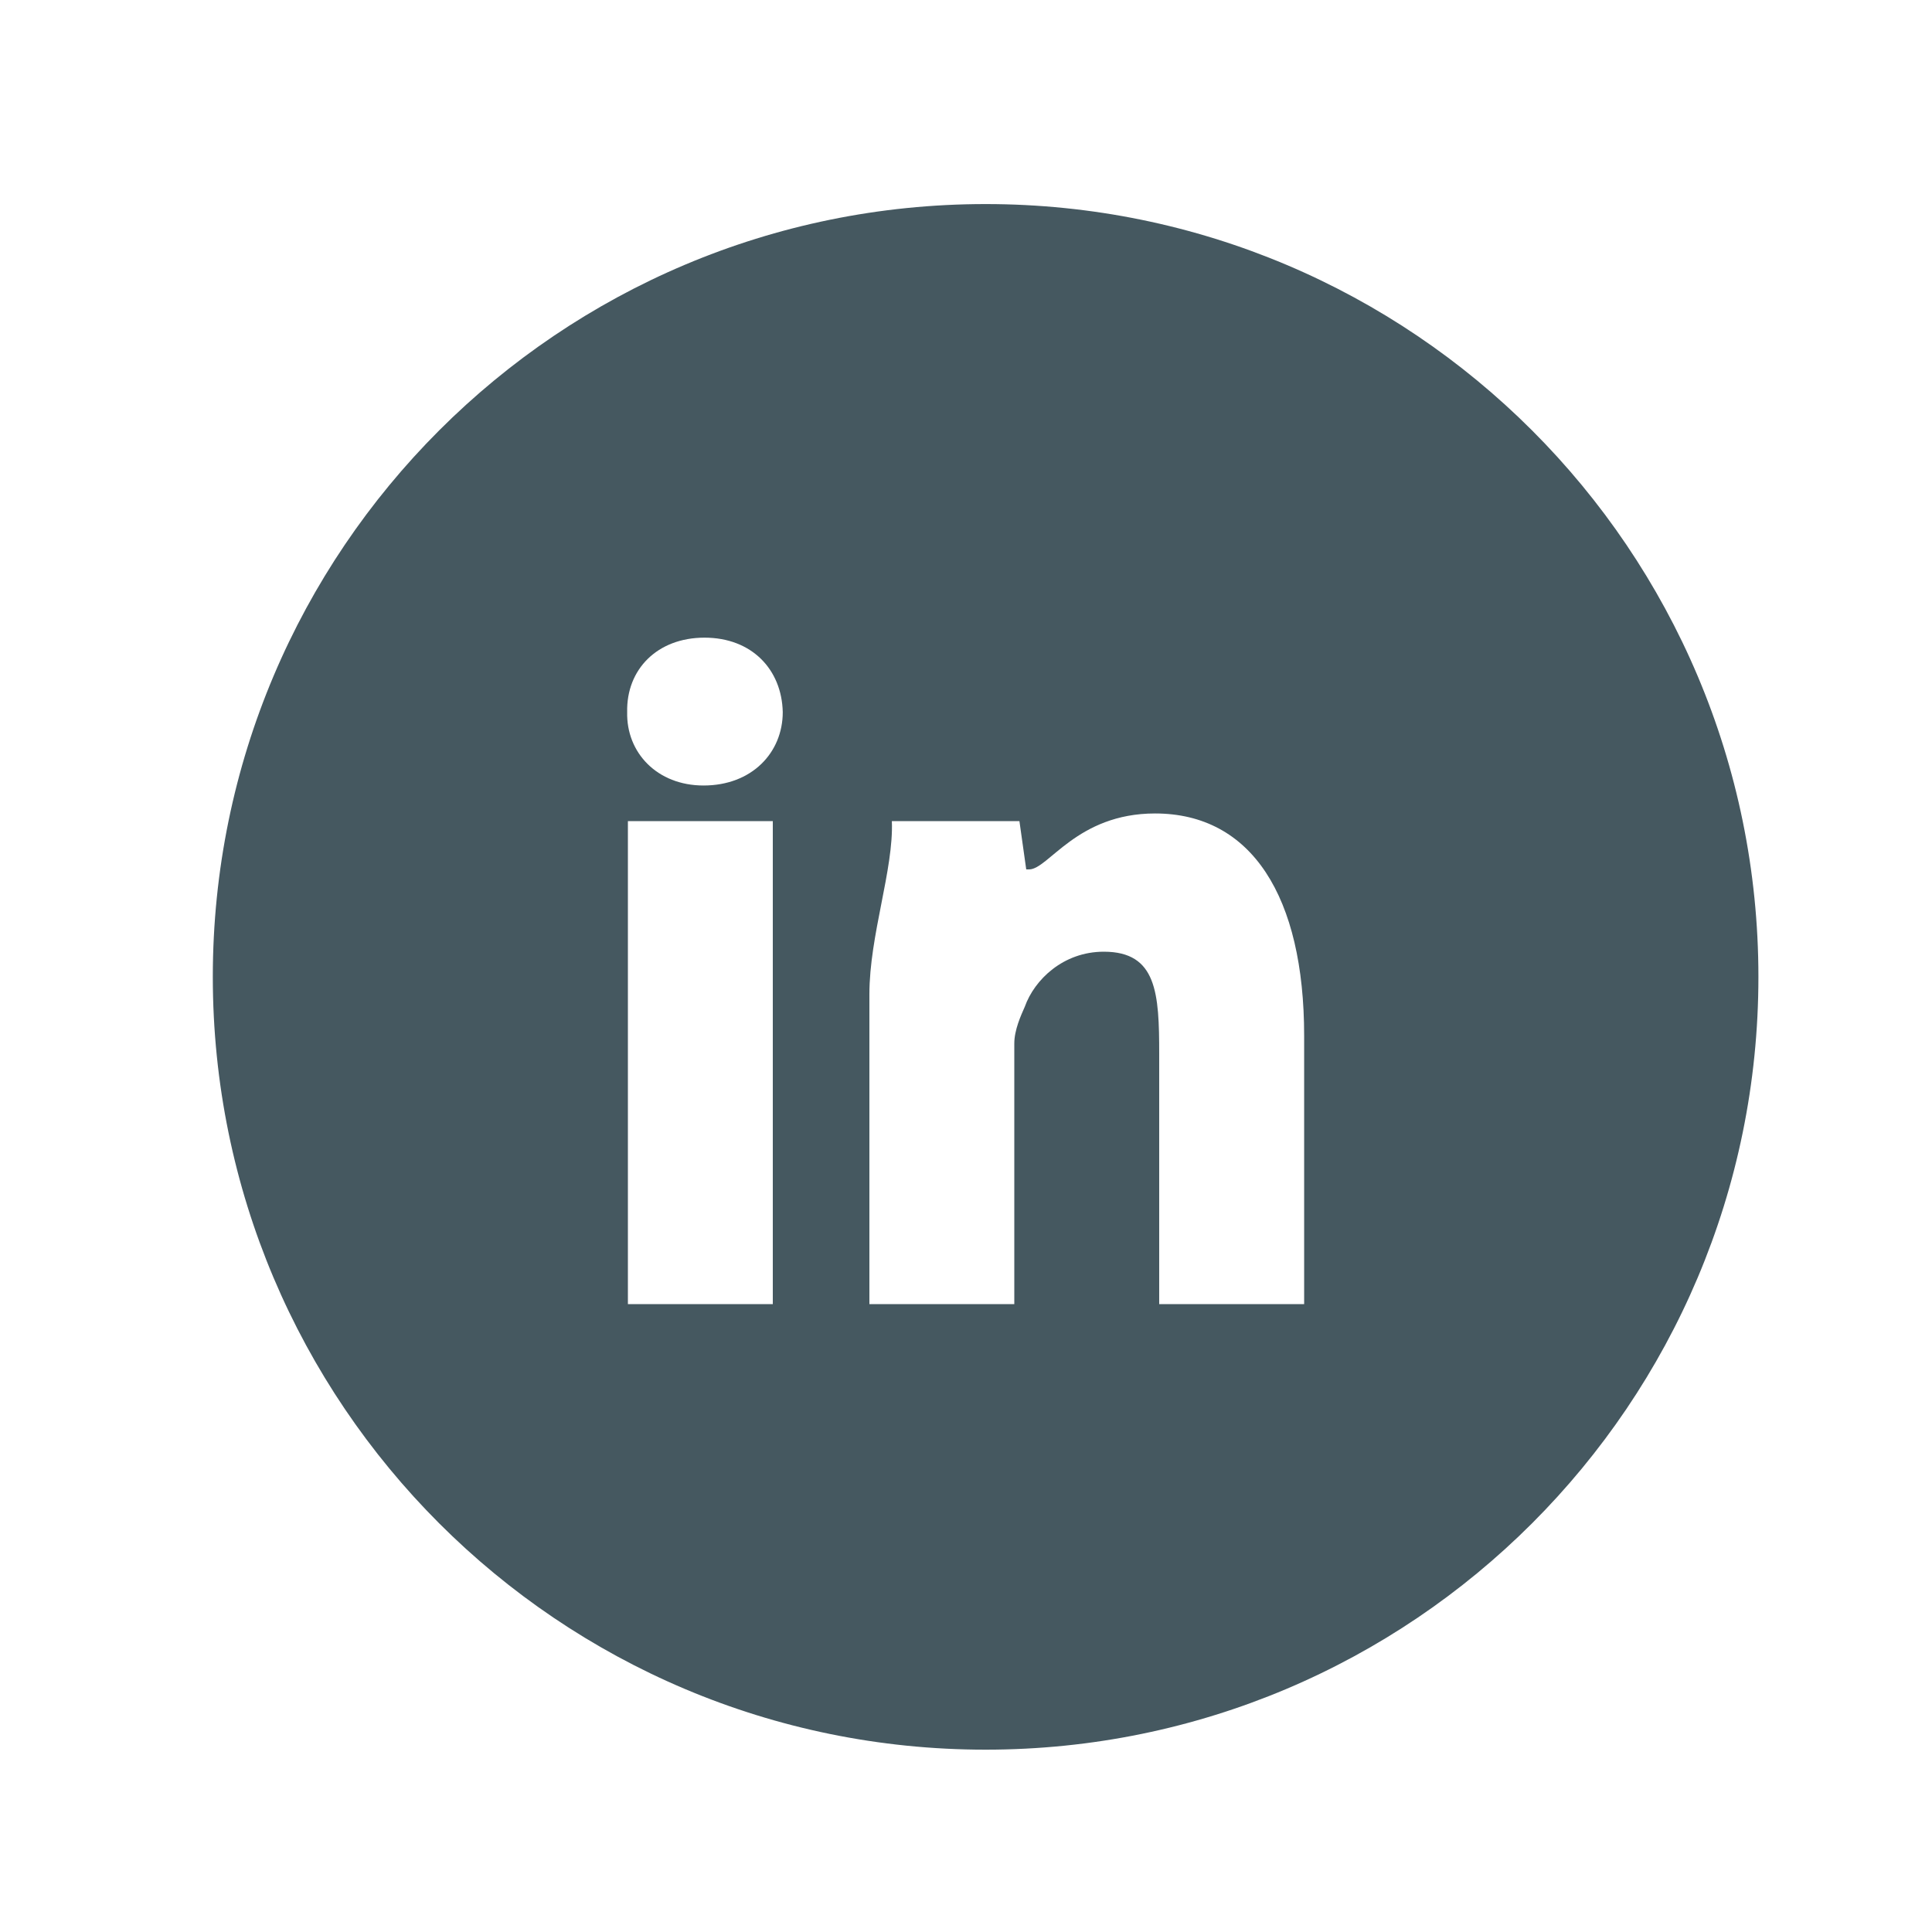
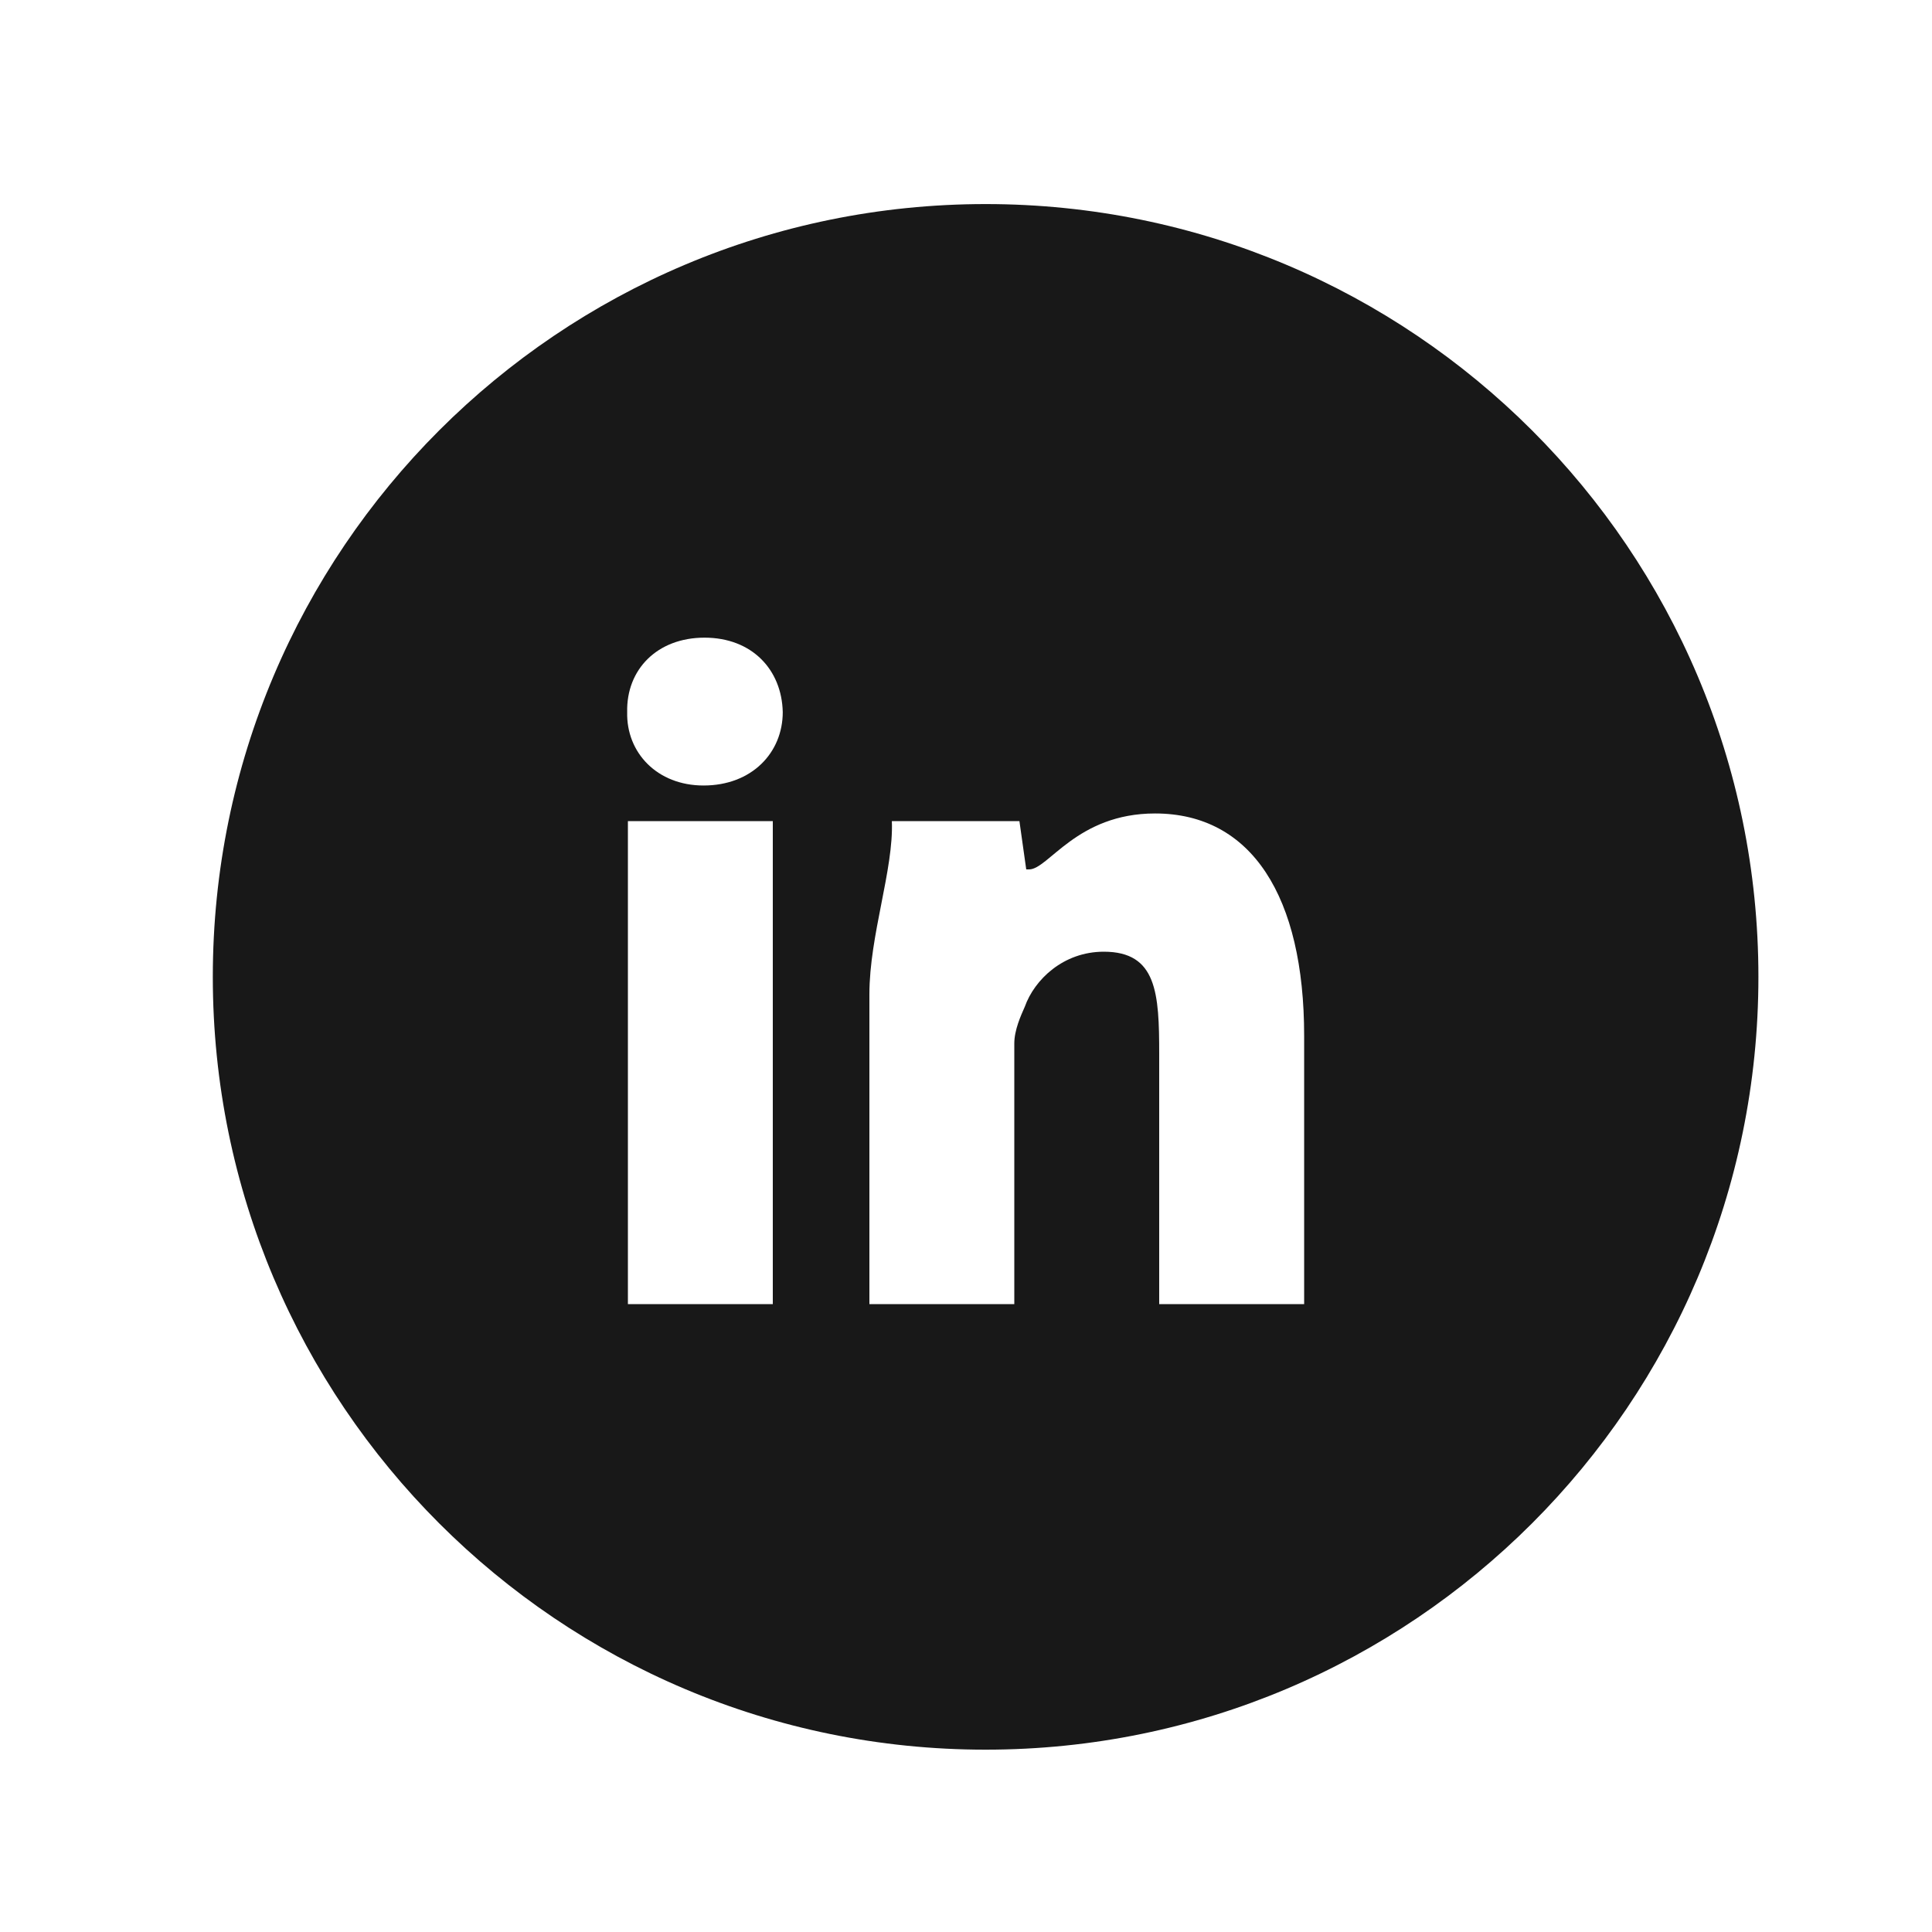
<svg xmlns="http://www.w3.org/2000/svg" version="1.1" id="Layer_1" x="0px" y="0px" width="40px" height="40px" viewBox="0 0 40 40" enable-background="new 0 0 40 40" xml:space="preserve">
-   <path fill="#455860" d="M20.406,4.225c-8.836,0-16,7.163-16,16s7.164,16,16,16c8.836,0,16-7.163,16-16S29.242,4.225,20.406,4.225z   M16,27h-3V17h3V27z M14.566,16.263c-0.96,0-1.601-0.68-1.581-1.52c-0.02-0.88,0.62-1.541,1.601-1.541c0.98,0,1.6,0.66,1.62,1.541  C16.206,15.583,15.566,16.263,14.566,16.263z M27,27h-3v-5.176c0-1.26-0.048-2.12-1.147-2.12c-0.84,0-1.437,0.58-1.636,1.14  c-0.08,0.18-0.217,0.48-0.217,0.76V27h-3v-6.416C18,19.364,18.505,18,18.465,17h2.641l0.141,1h0.06c0.399,0,0.986-1.158,2.607-1.158  c2,0,3.087,1.722,3.087,4.603V27z" />
+   <path fill="#181818" d="M20.406,4.225c-8.836,0-16,7.163-16,16s7.164,16,16,16c8.836,0,16-7.163,16-16S29.242,4.225,20.406,4.225z   M16,27h-3V17h3V27z M14.566,16.263c-0.96,0-1.601-0.68-1.581-1.52c-0.02-0.88,0.62-1.541,1.601-1.541c0.98,0,1.6,0.66,1.62,1.541  C16.206,15.583,15.566,16.263,14.566,16.263z M27,27h-3v-5.176c0-1.26-0.048-2.12-1.147-2.12c-0.84,0-1.437,0.58-1.636,1.14  c-0.08,0.18-0.217,0.48-0.217,0.76V27h-3v-6.416C18,19.364,18.505,18,18.465,17h2.641l0.141,1h0.06c0.399,0,0.986-1.158,2.607-1.158  c2,0,3.087,1.722,3.087,4.603V27z" />
  <rect fill="none" width="40" height="40" />
</svg>
